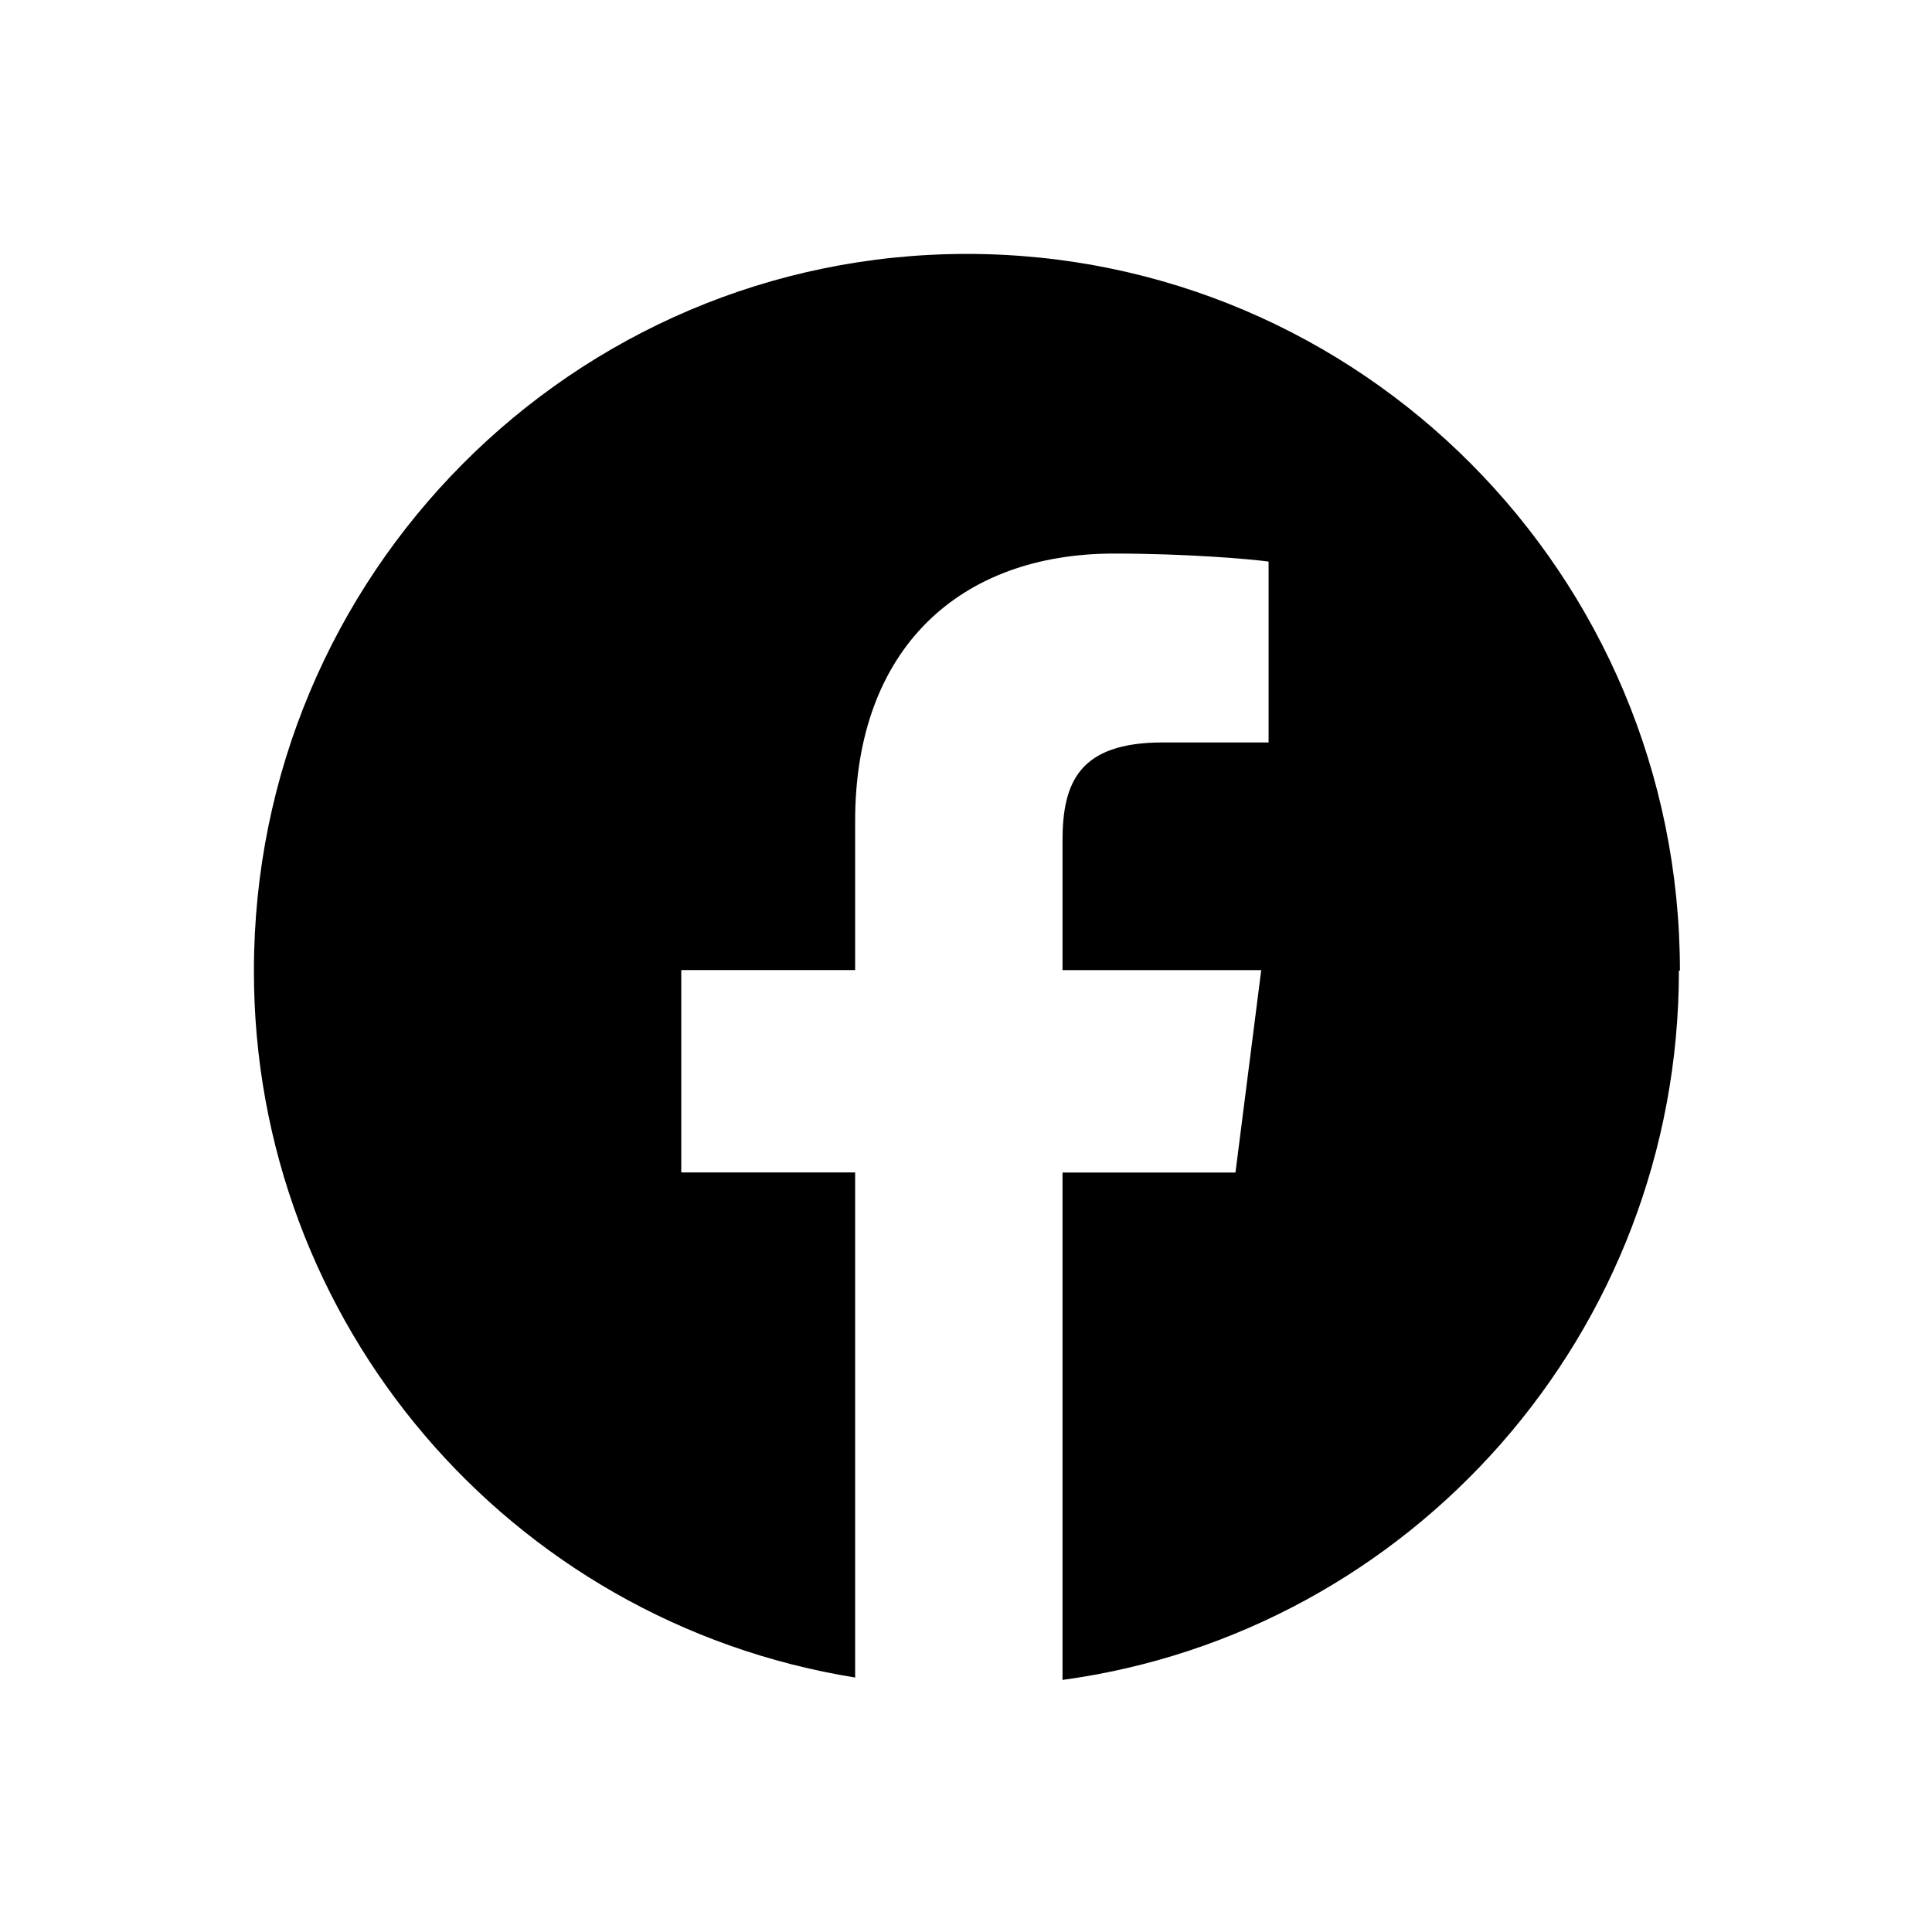
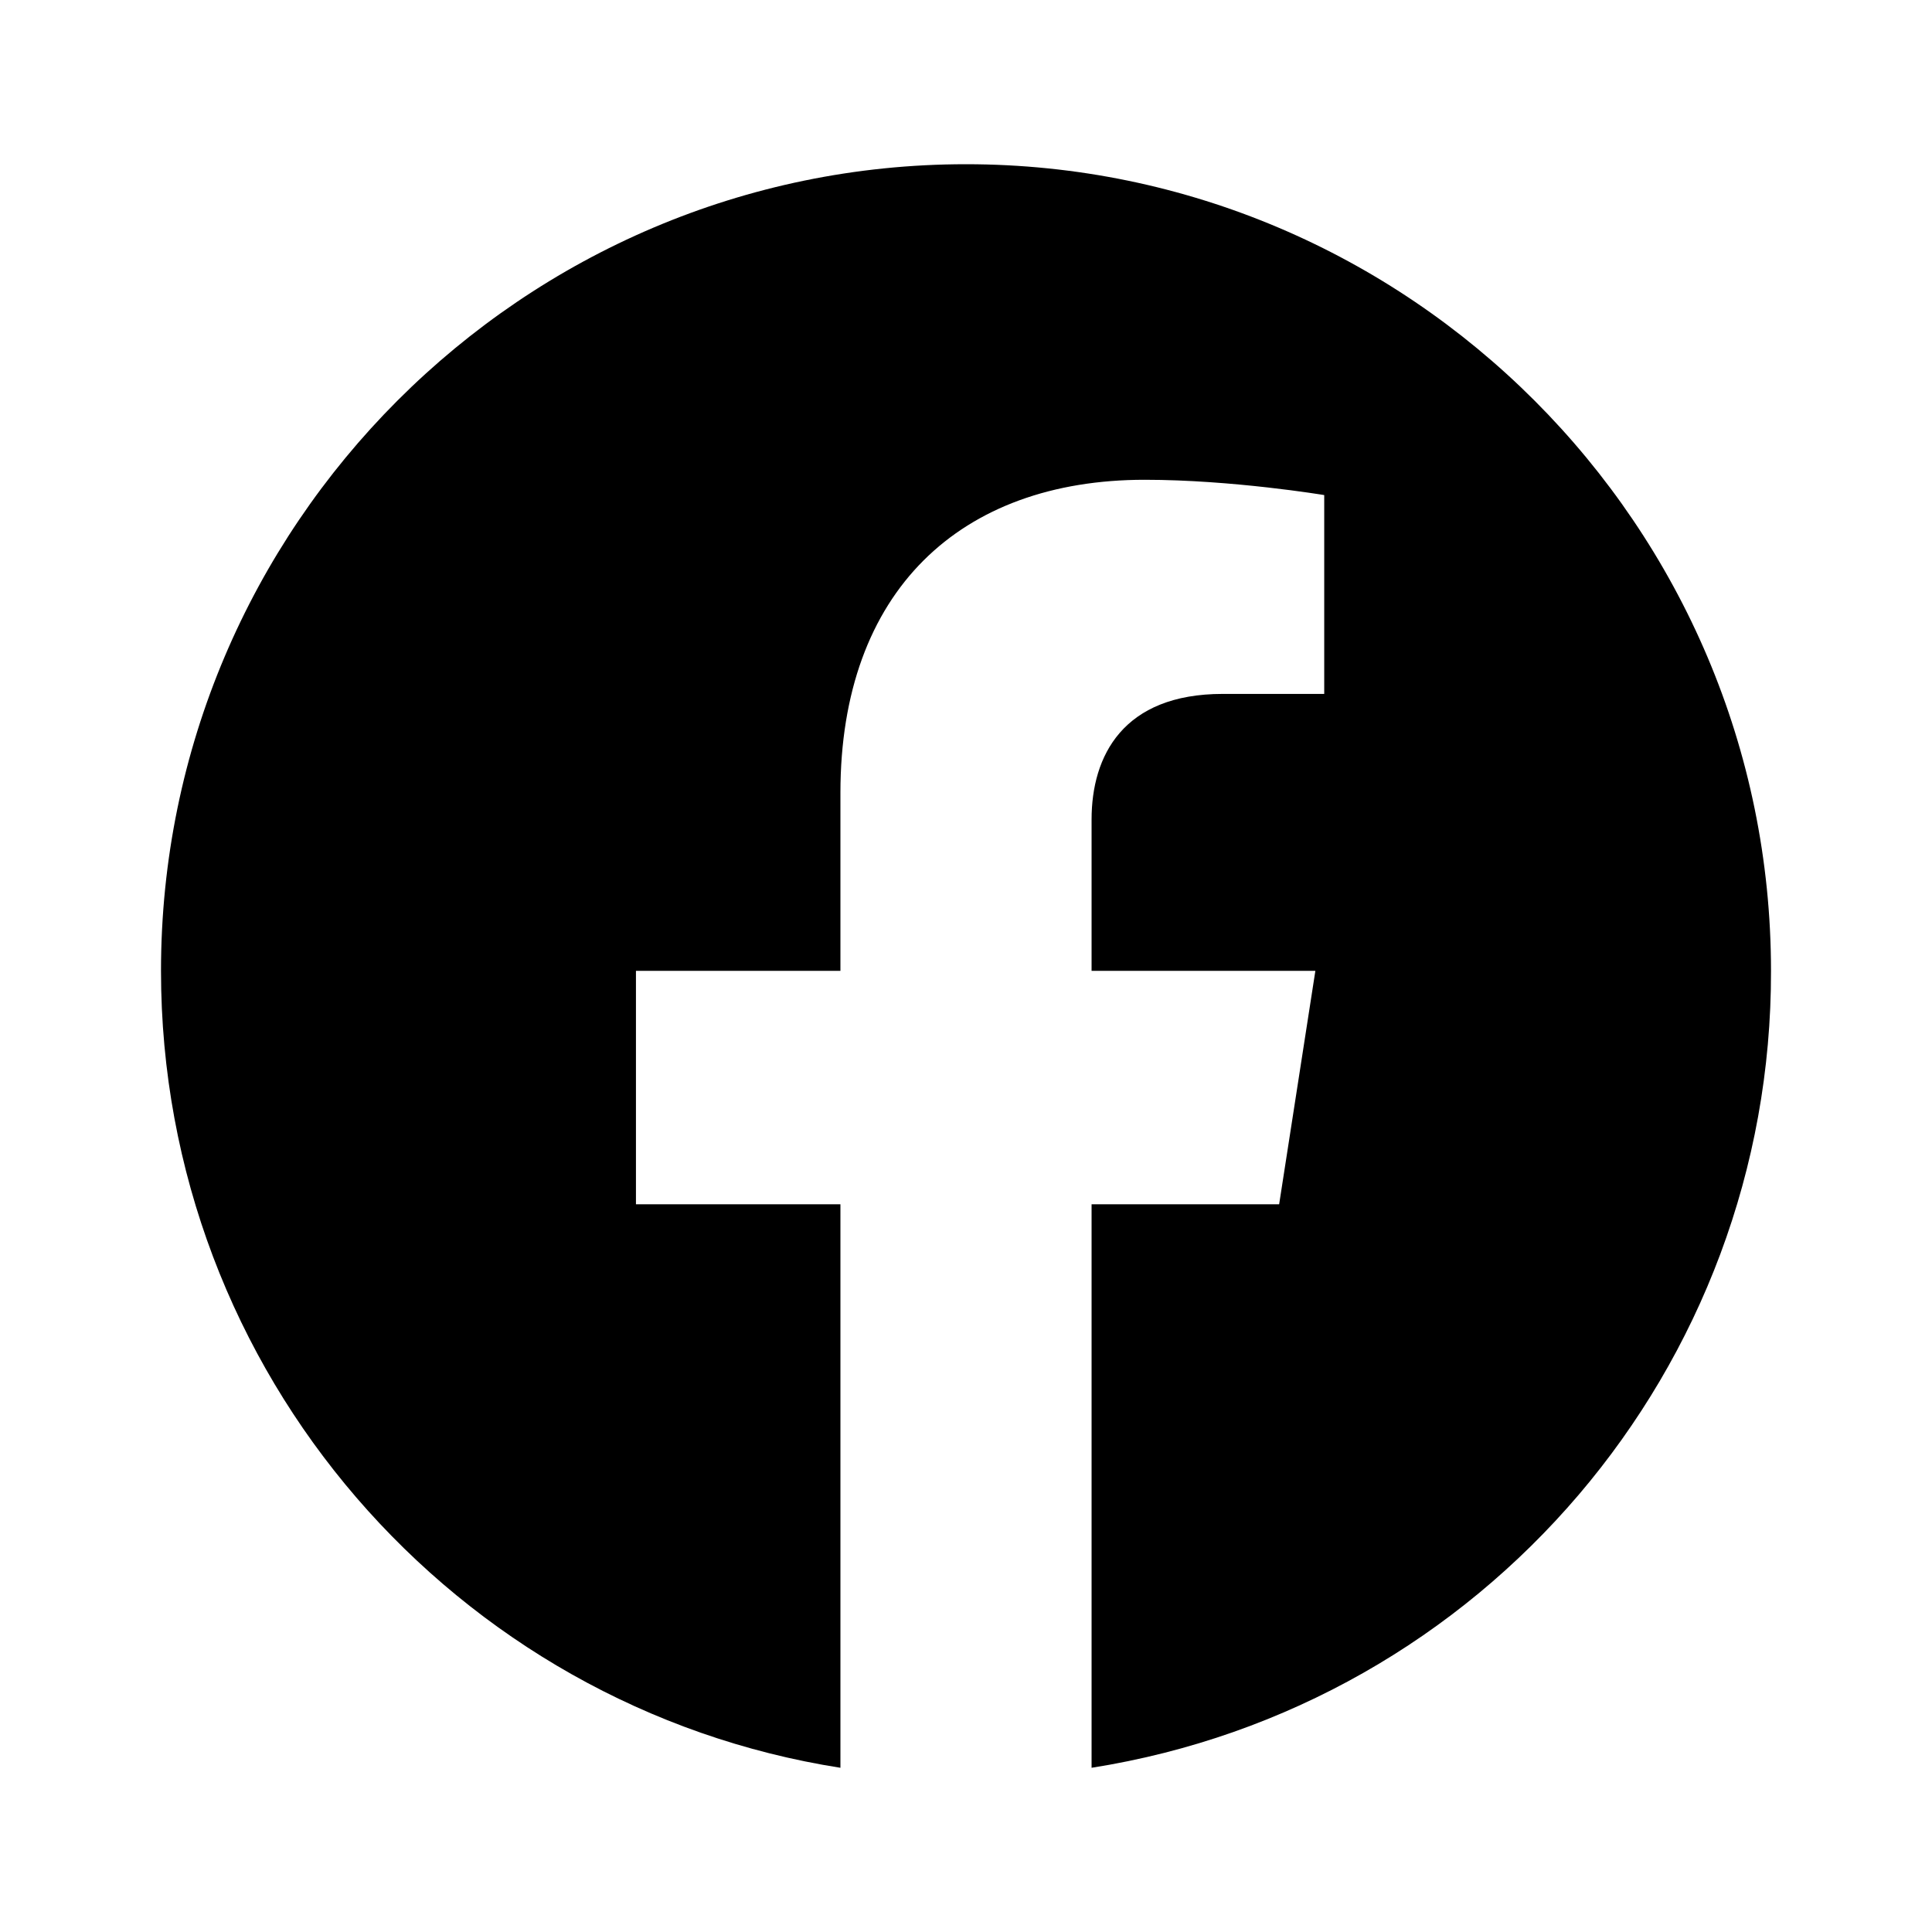
- <svg class="svgIcon-use" width="21" height="21" viewBox="0 0 21 21">
-   <path d="M18.26 10.55c0-4.302-3.47-7.79-7.75-7.79-4.28 0-7.75 3.488-7.75 7.79a7.773 7.773 0 0 0 6.535 7.684v-5.49h-1.89v-2.2h1.89v-1.62c0-1.882 1.144-2.907 2.814-2.907.8 0 1.48.06 1.68.087V8.07h-1.15c-.91 0-1.09.435-1.09 1.07v1.405h2.16l-.28 2.2h-1.88v5.515c3.78-.514 6.7-3.766 6.7-7.71" />
+ <svg width="24" height="24" viewBox="0 0 24 24">
+   <path d="M12 2.04C6.5 2.04 2 6.53 2 12.06C2 17.06 5.66 21.21 10.44 21.96V14.96H7.9V12.06H10.44V9.85C10.44 7.34 11.93 5.96 14.22 5.96C15.31 5.96 16.45 6.15 16.45 6.15V8.62H15.19C13.95 8.62 13.56 9.39 13.56 10.18V12.06H16.34L15.89 14.96H13.56V21.96A10 10 0 0 0 22 12.06C22 6.53 17.5 2.04 12 2.04Z" />
</svg>
